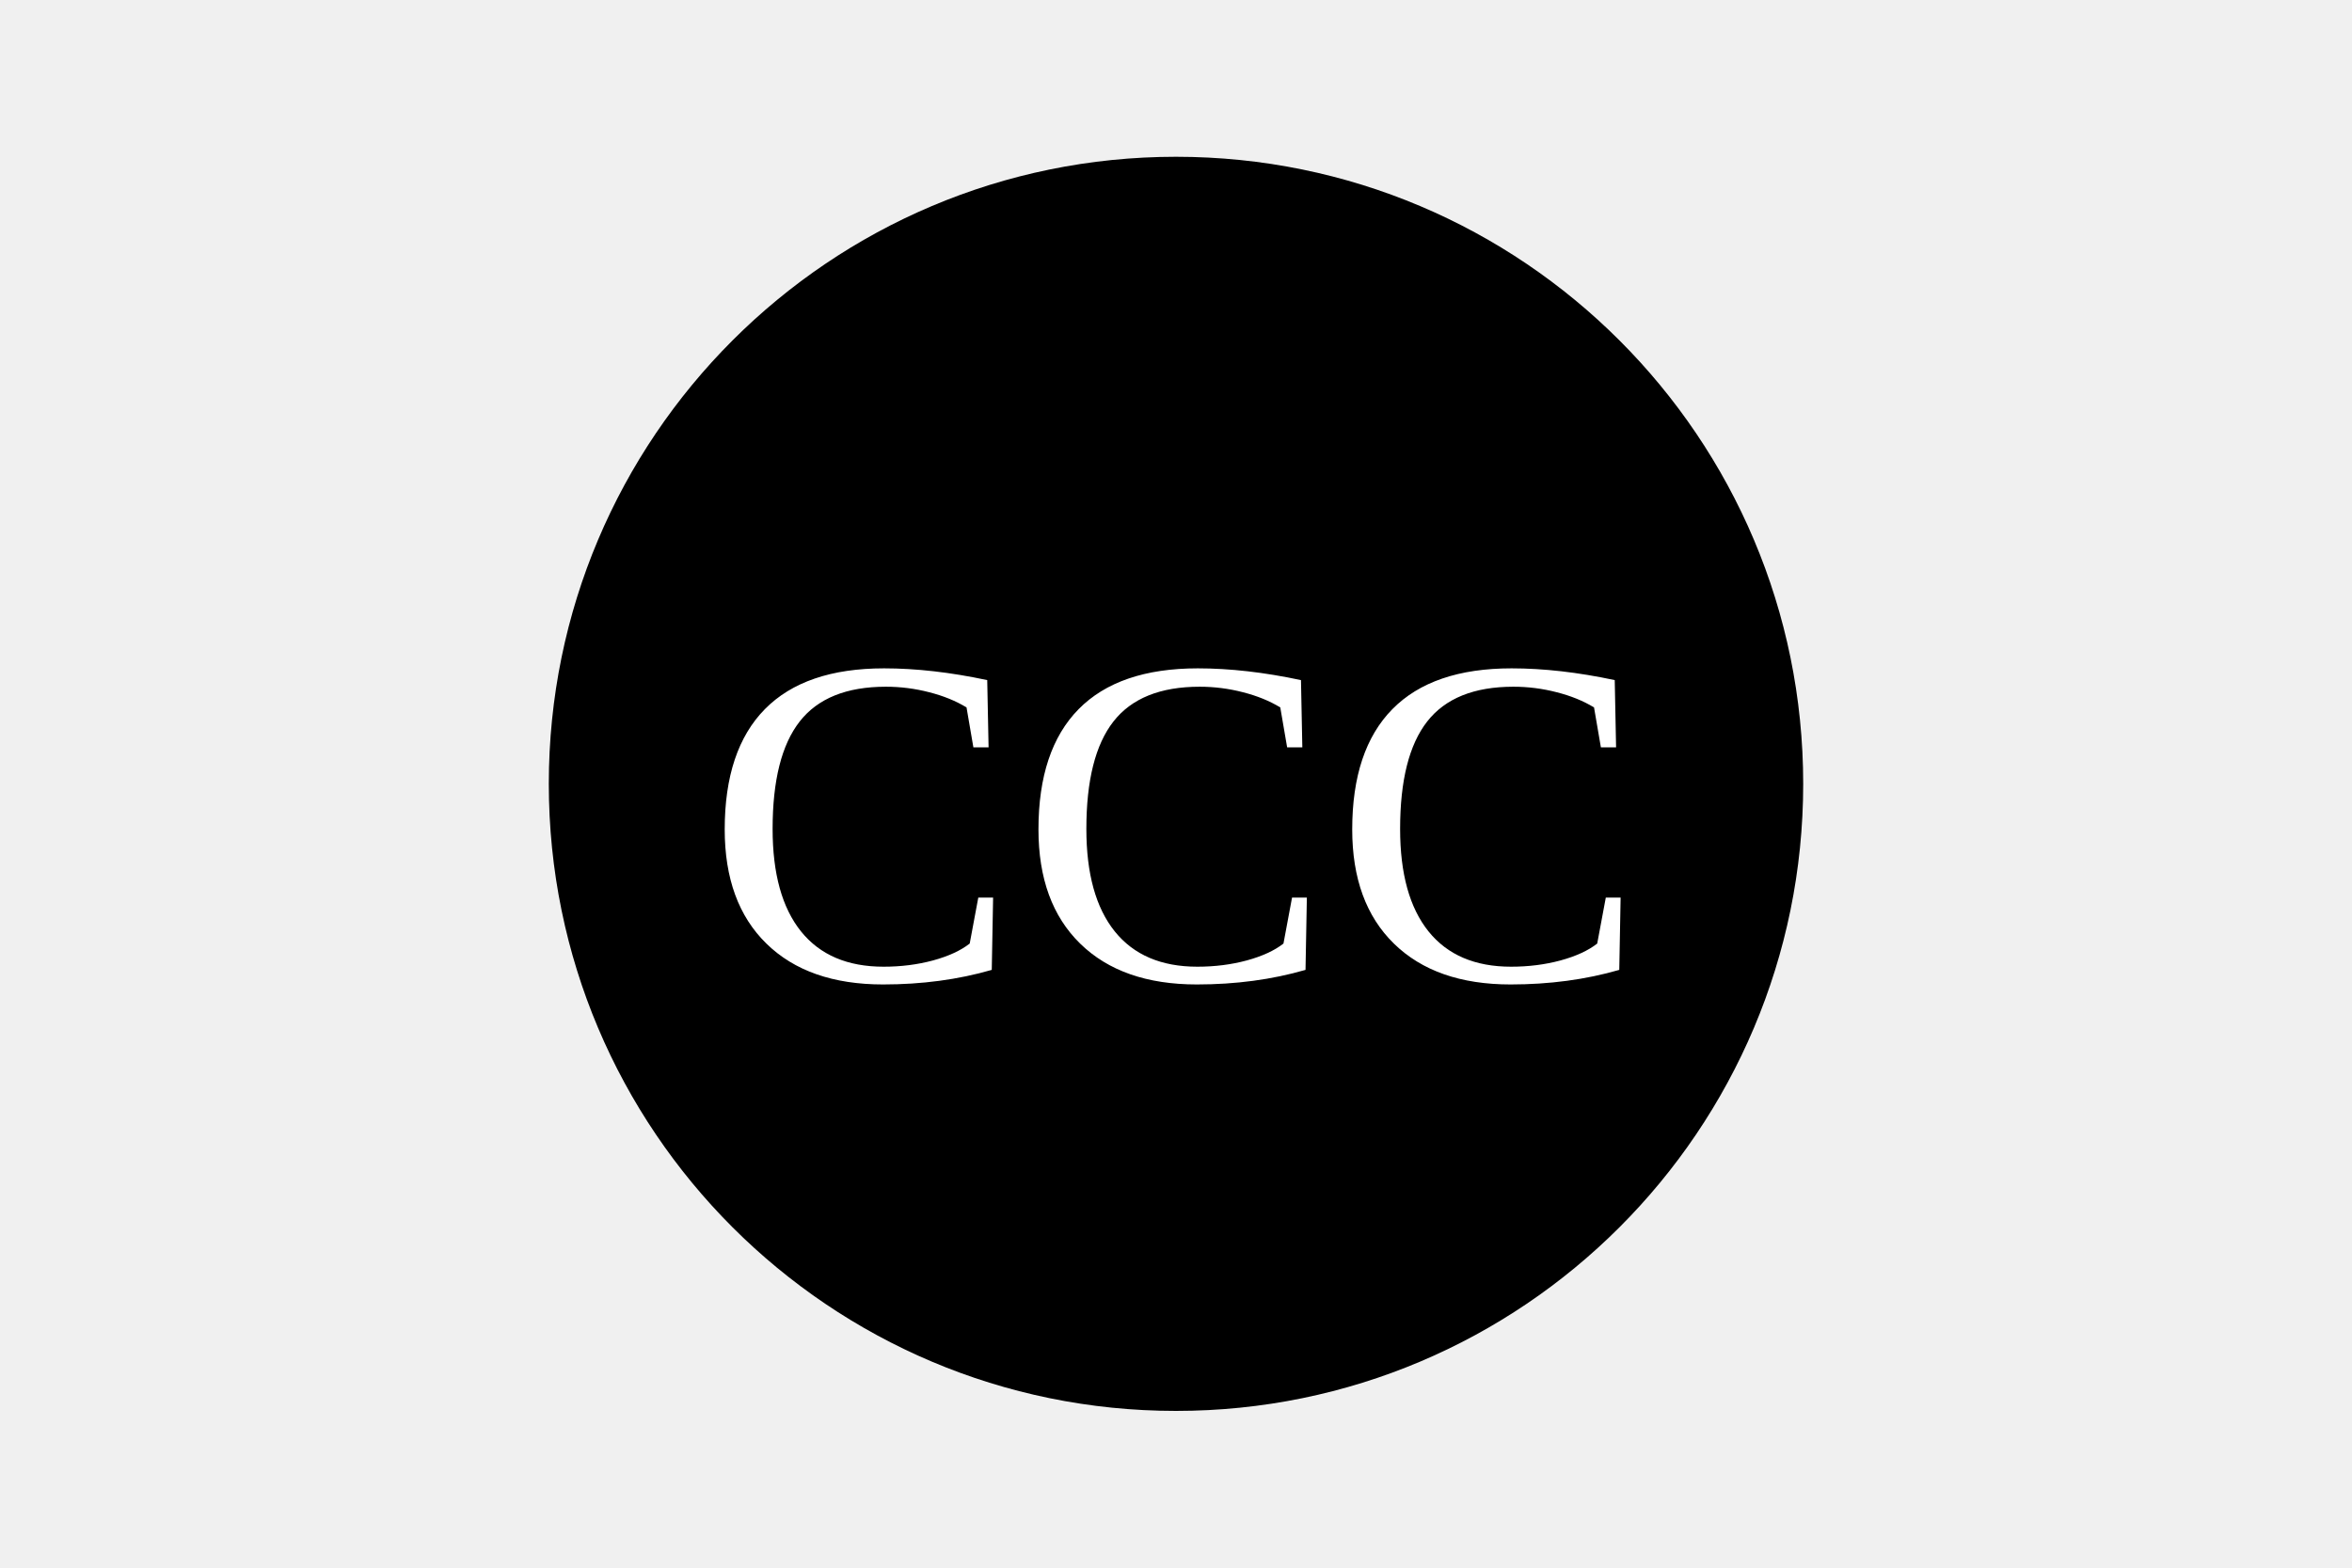
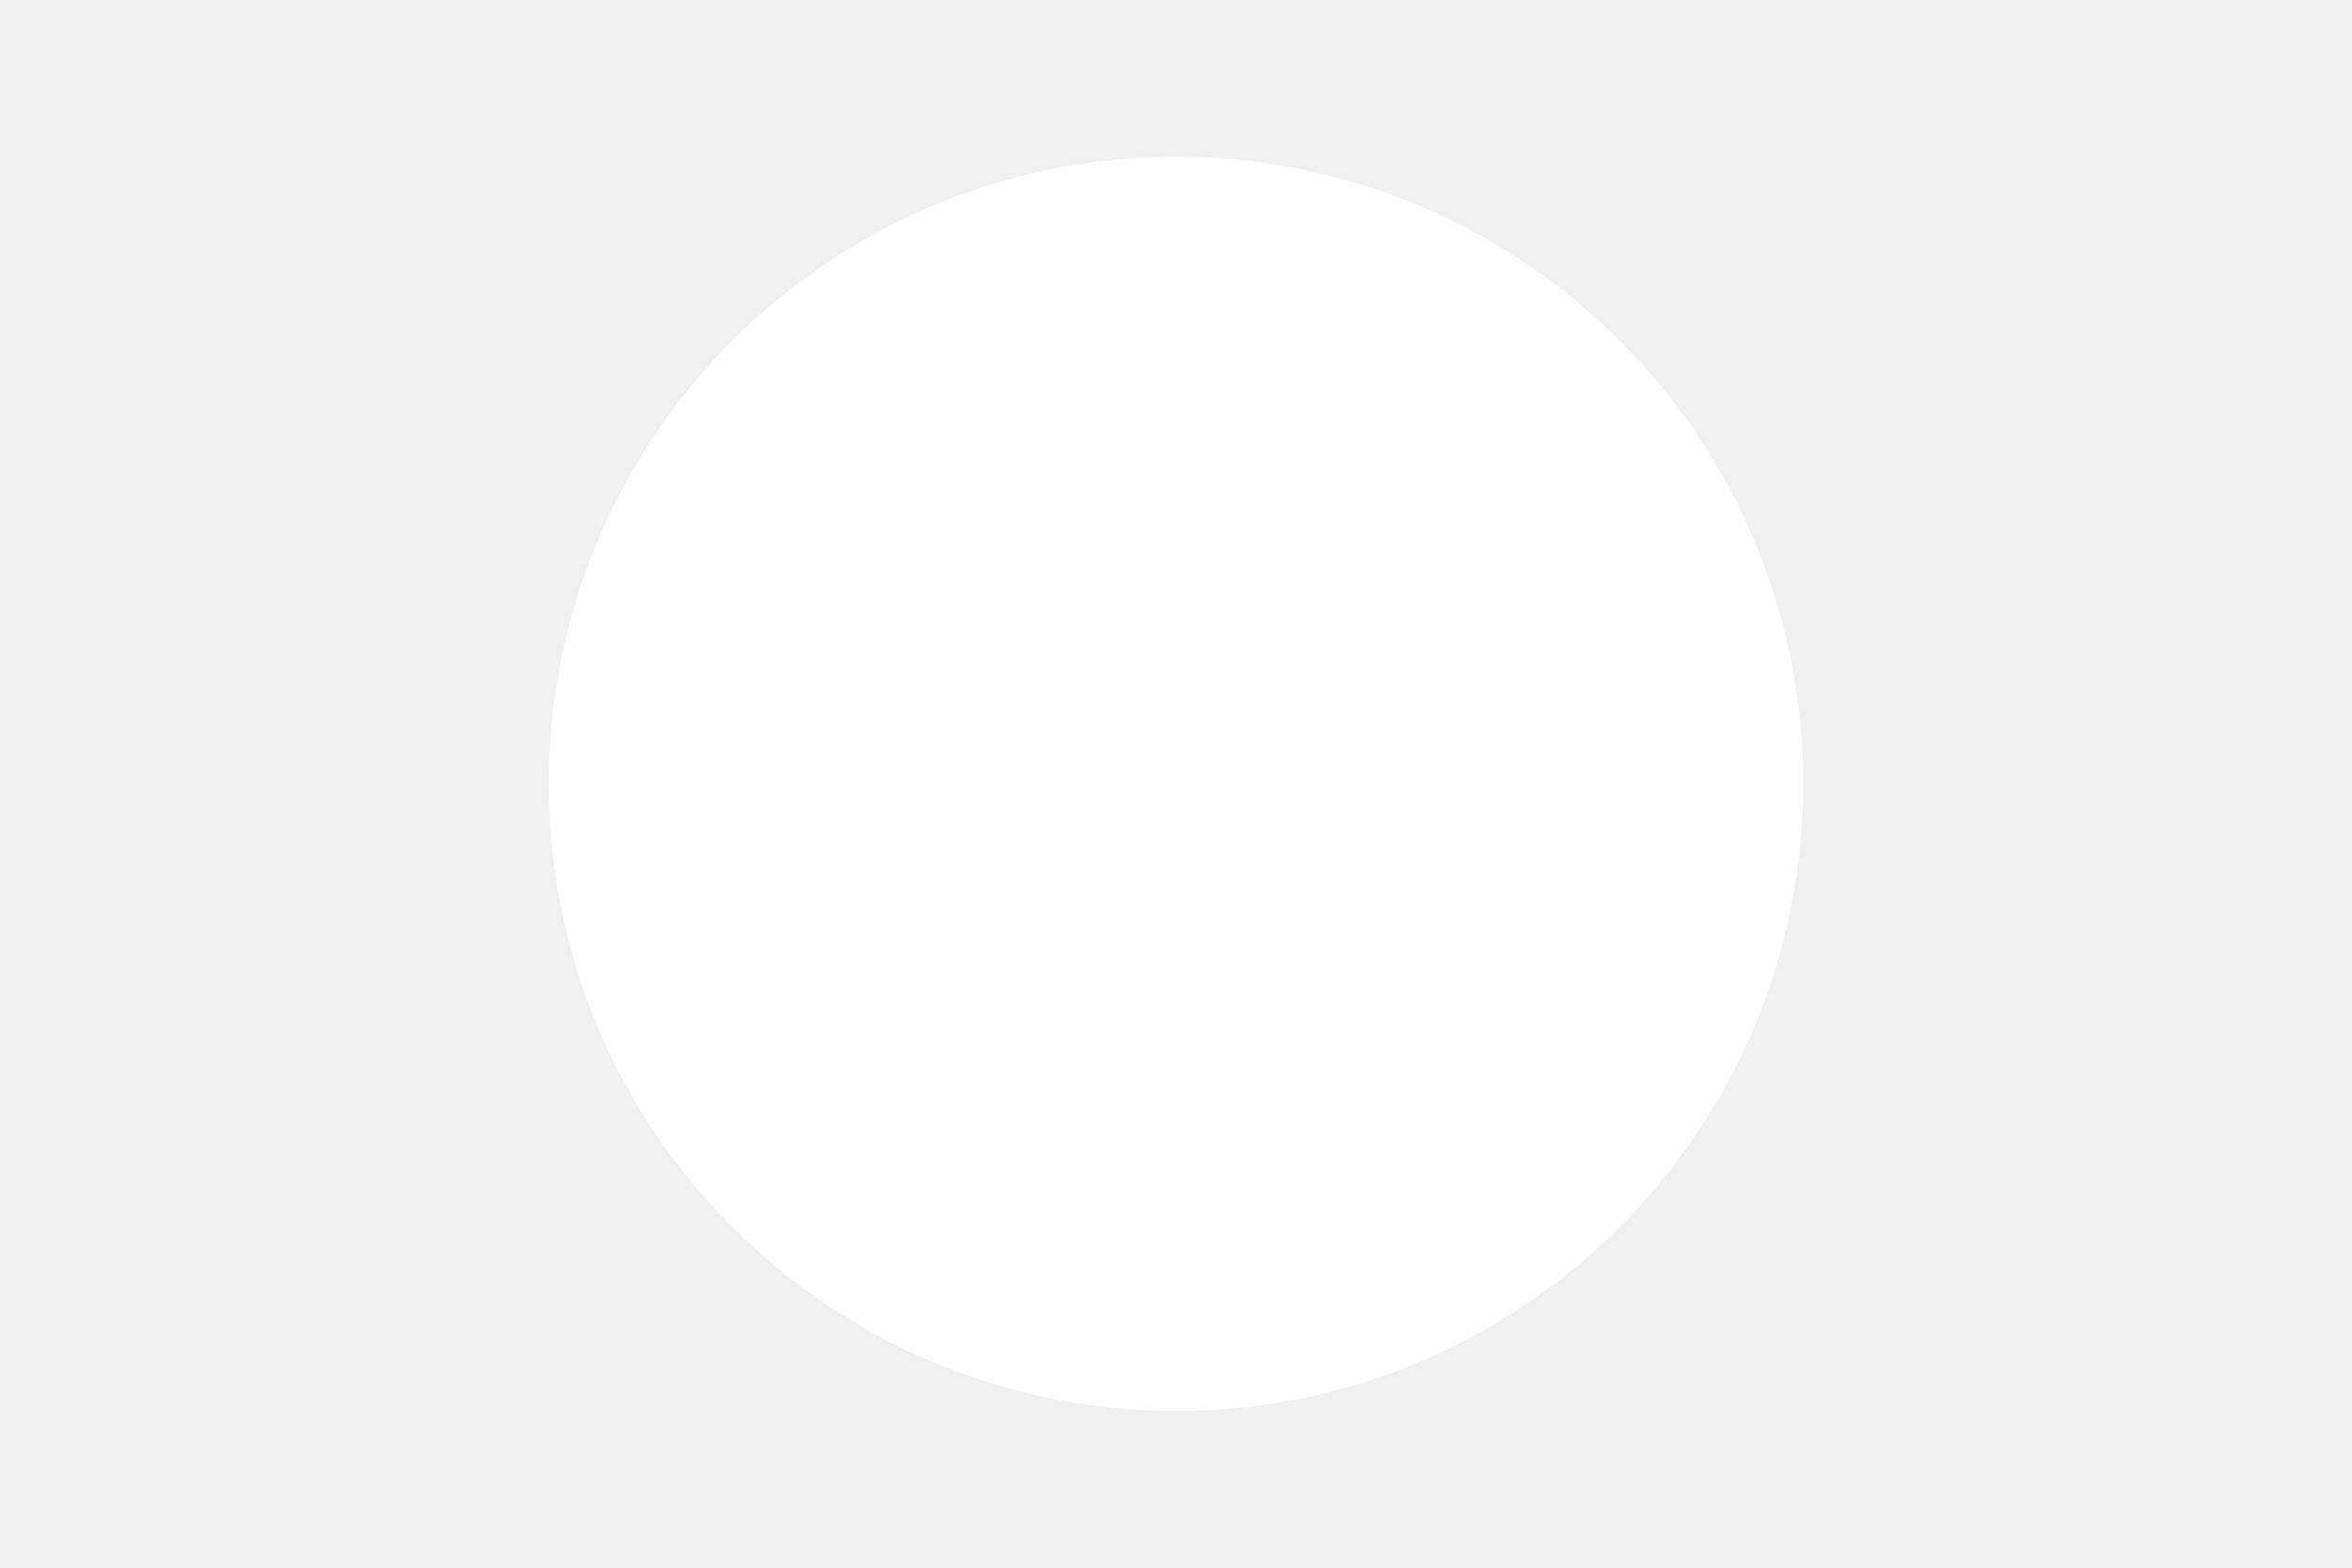
<svg xmlns="http://www.w3.org/2000/svg" width="300" height="200">
-   <circle cx="150" cy="100" r="80" fill="#000000" />
-   <text x="150" y="125" font-size="60" text-anchor="middle" fill="white">CCC</text>
+   <circle cx="150" cy="100" r="80" fill="#ffffff" />
+   <text x="150" y="125" font-size="60" text-anchor="middle" fill="white">dsd</text>
</svg>
